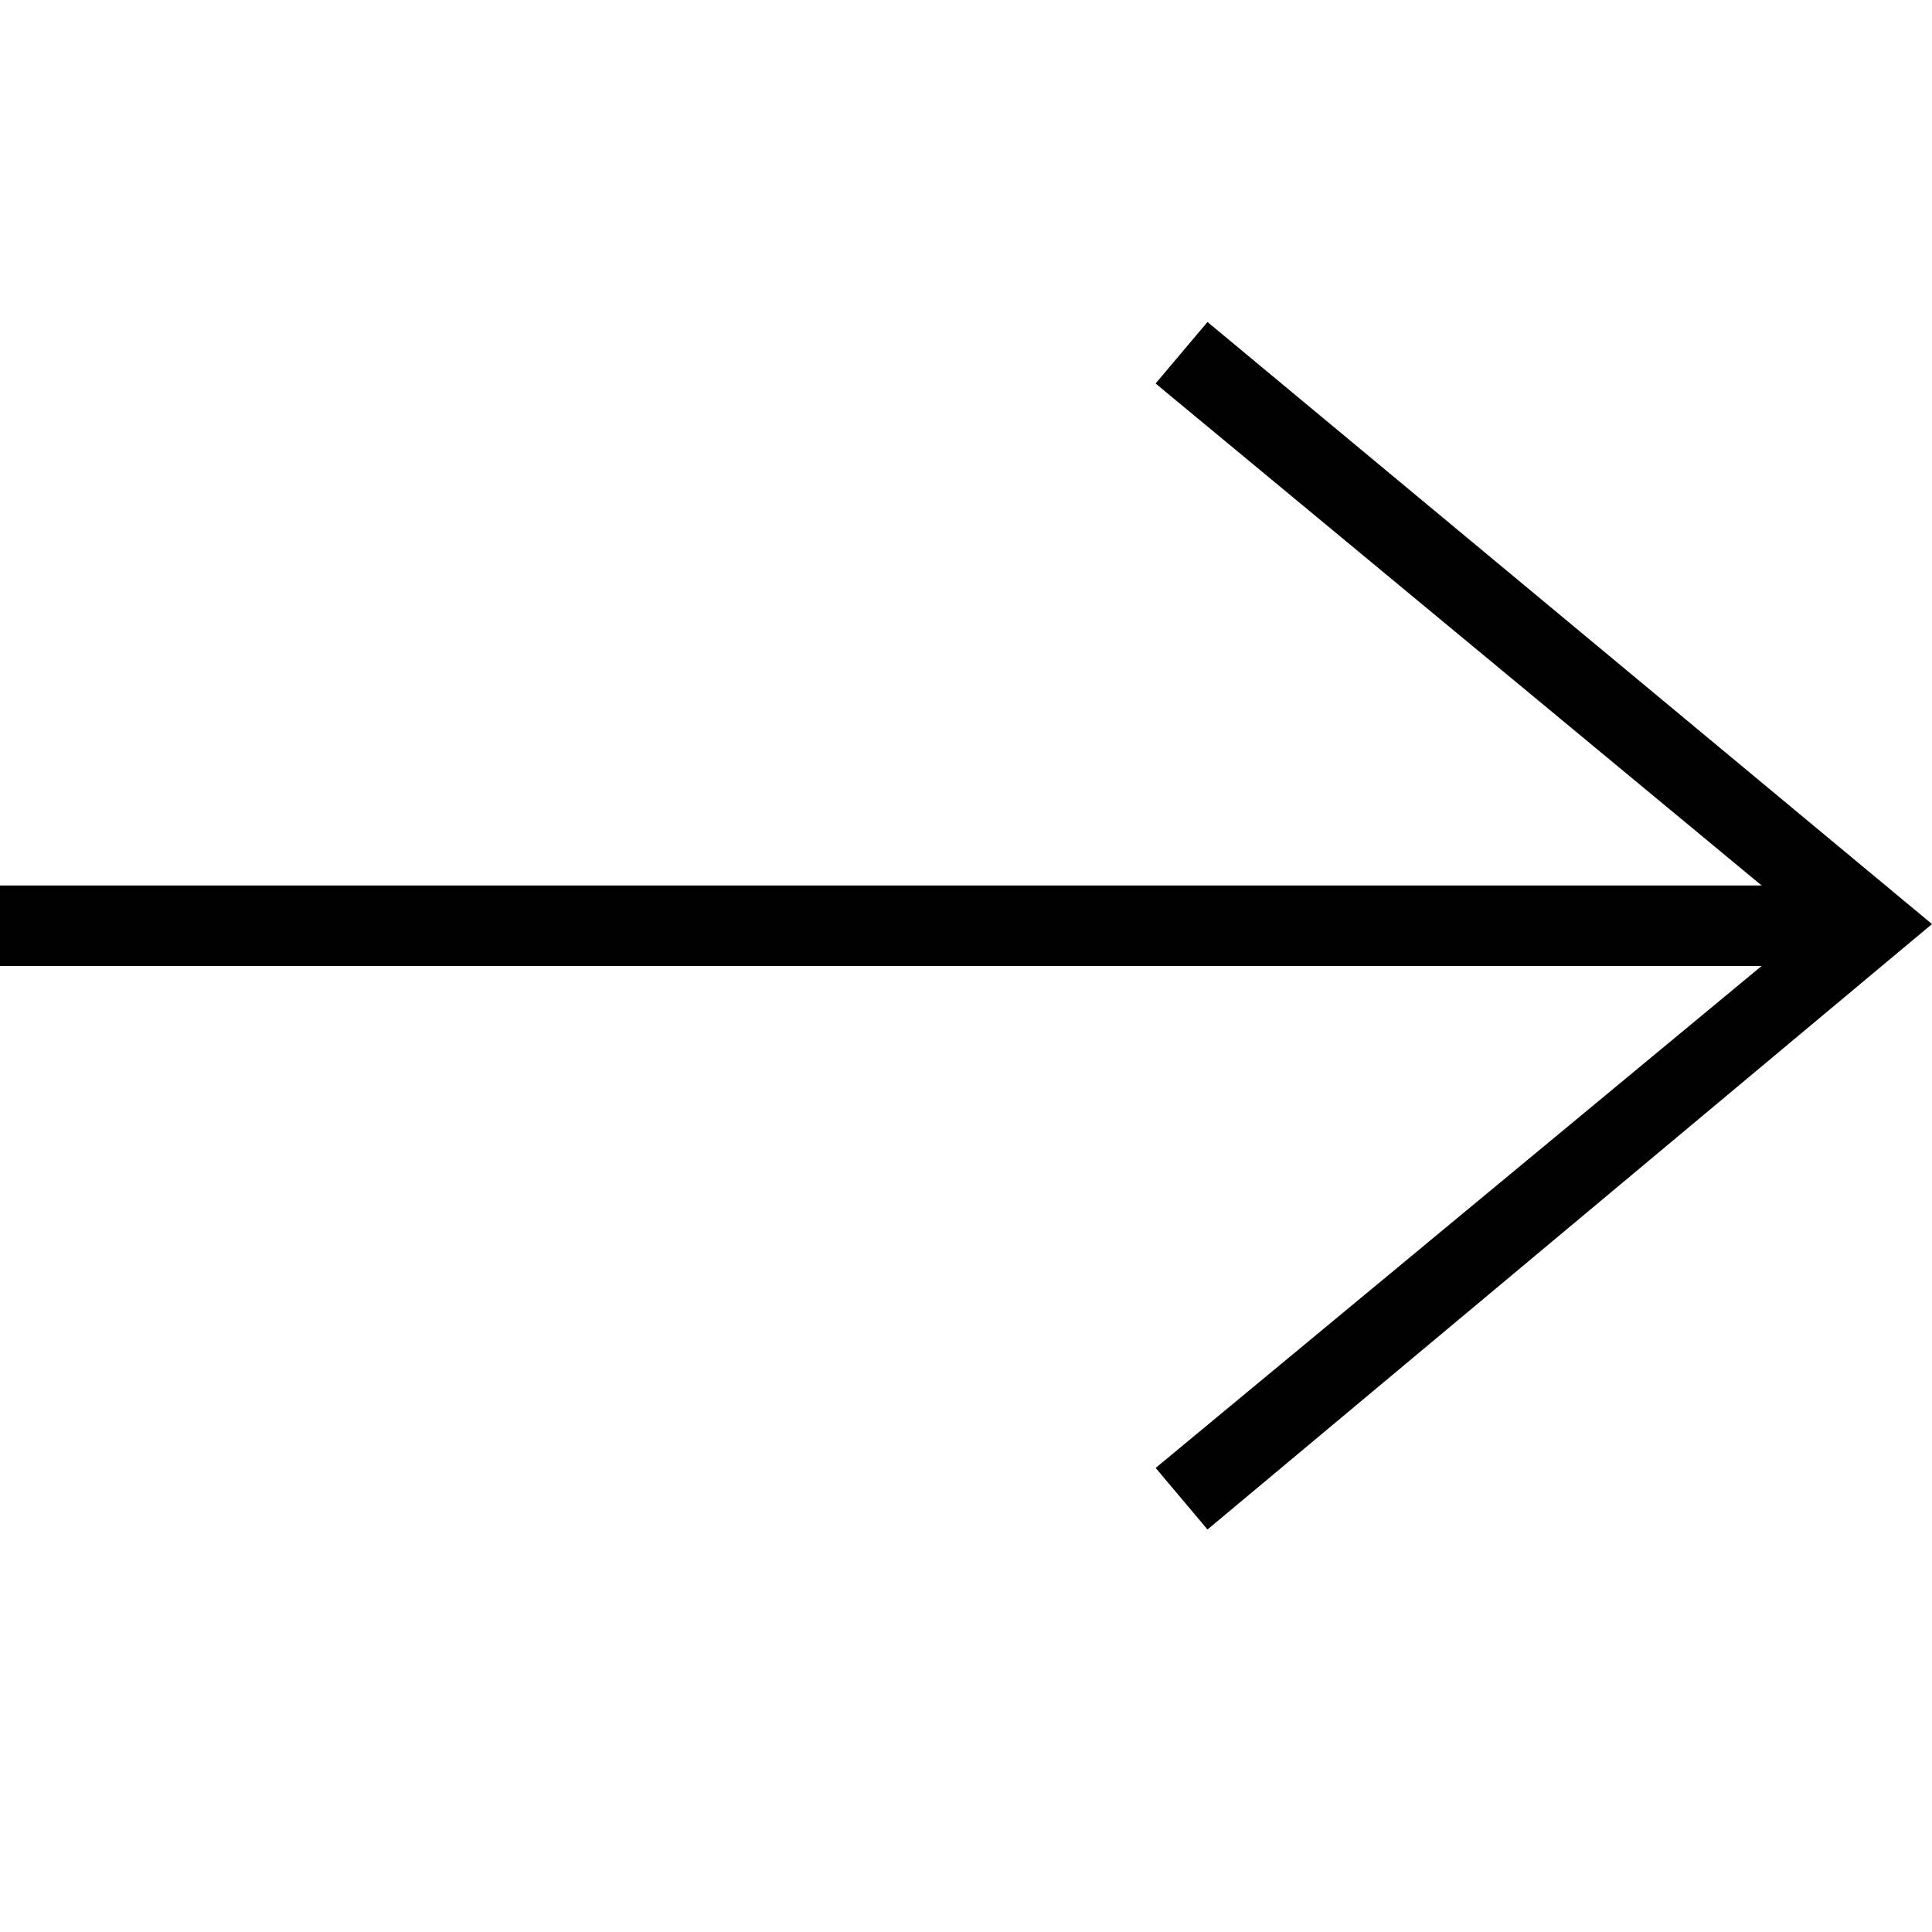
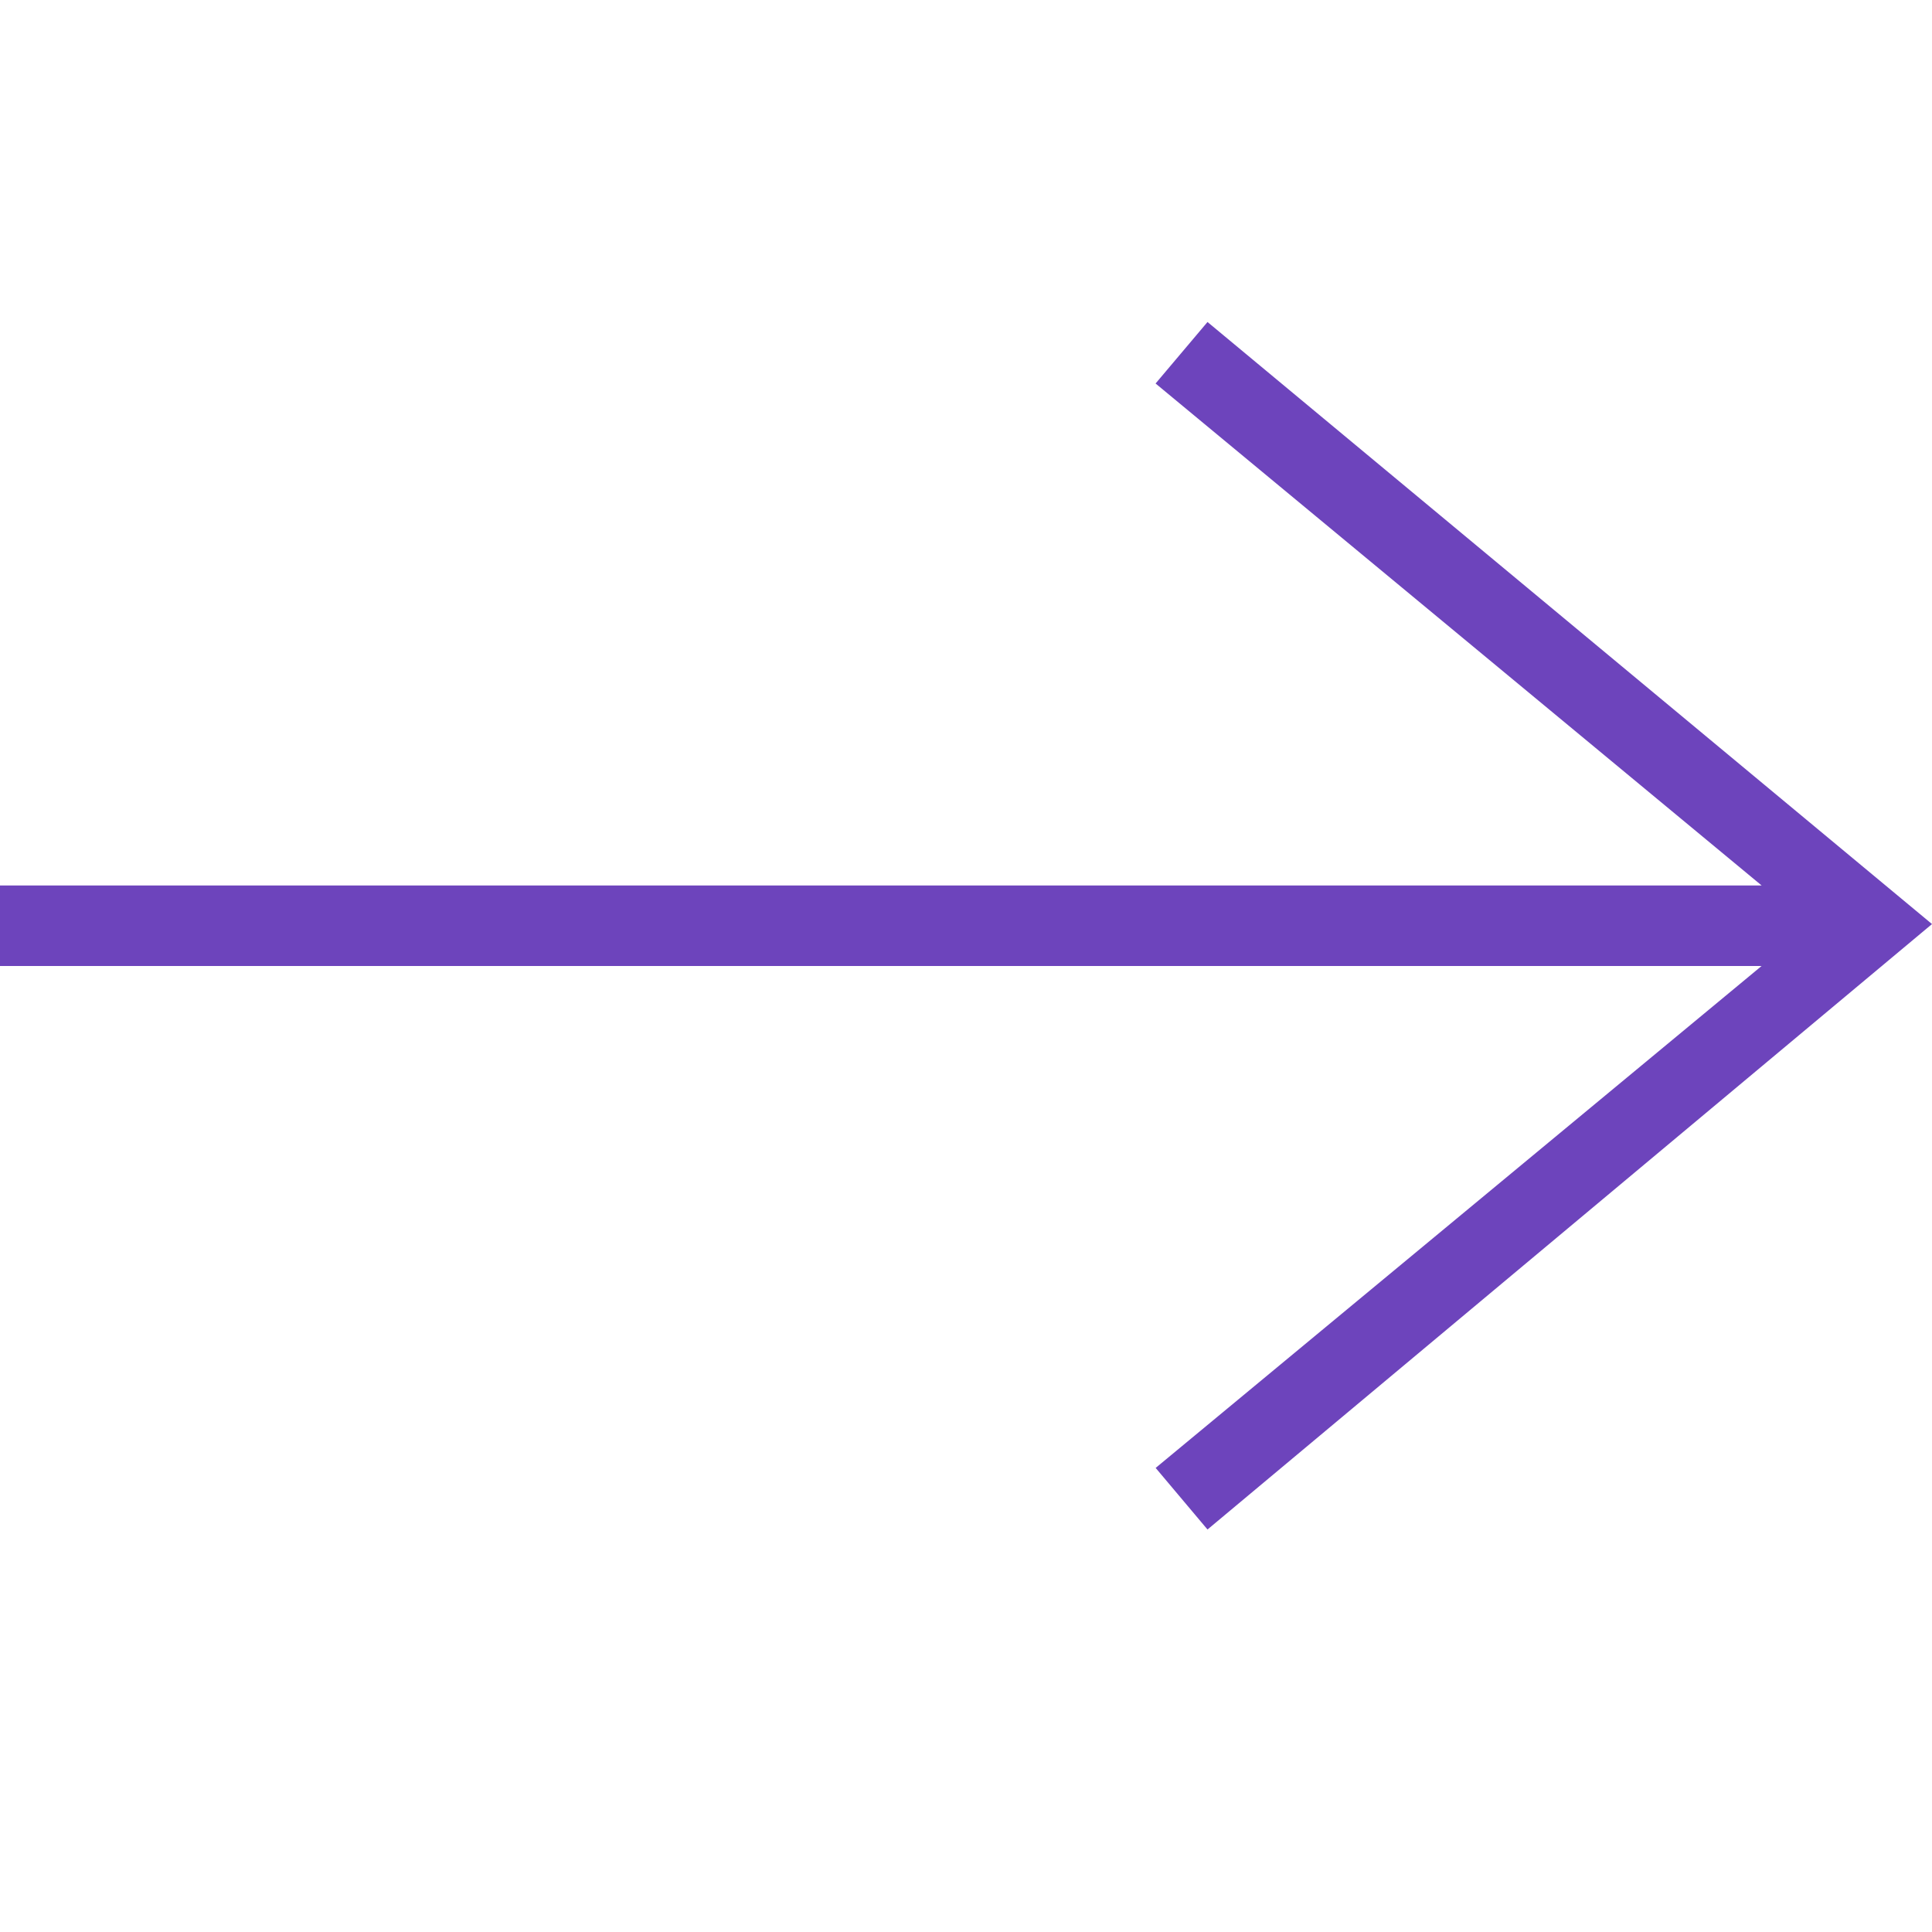
- <svg xmlns="http://www.w3.org/2000/svg" width="24" height="24" fill-rule="evenodd" clip-rule="evenodd">
+ <svg xmlns="http://www.w3.org/2000/svg" width="24" height="24" fill-rule="evenodd" clip-rule="evenodd" fill="#6d44bc">
  <path d="M21.883 12l-7.527 6.235.644.765 9-7.521-9-7.479-.645.764 7.529 6.236h-21.884v1h21.883z" />
</svg>
